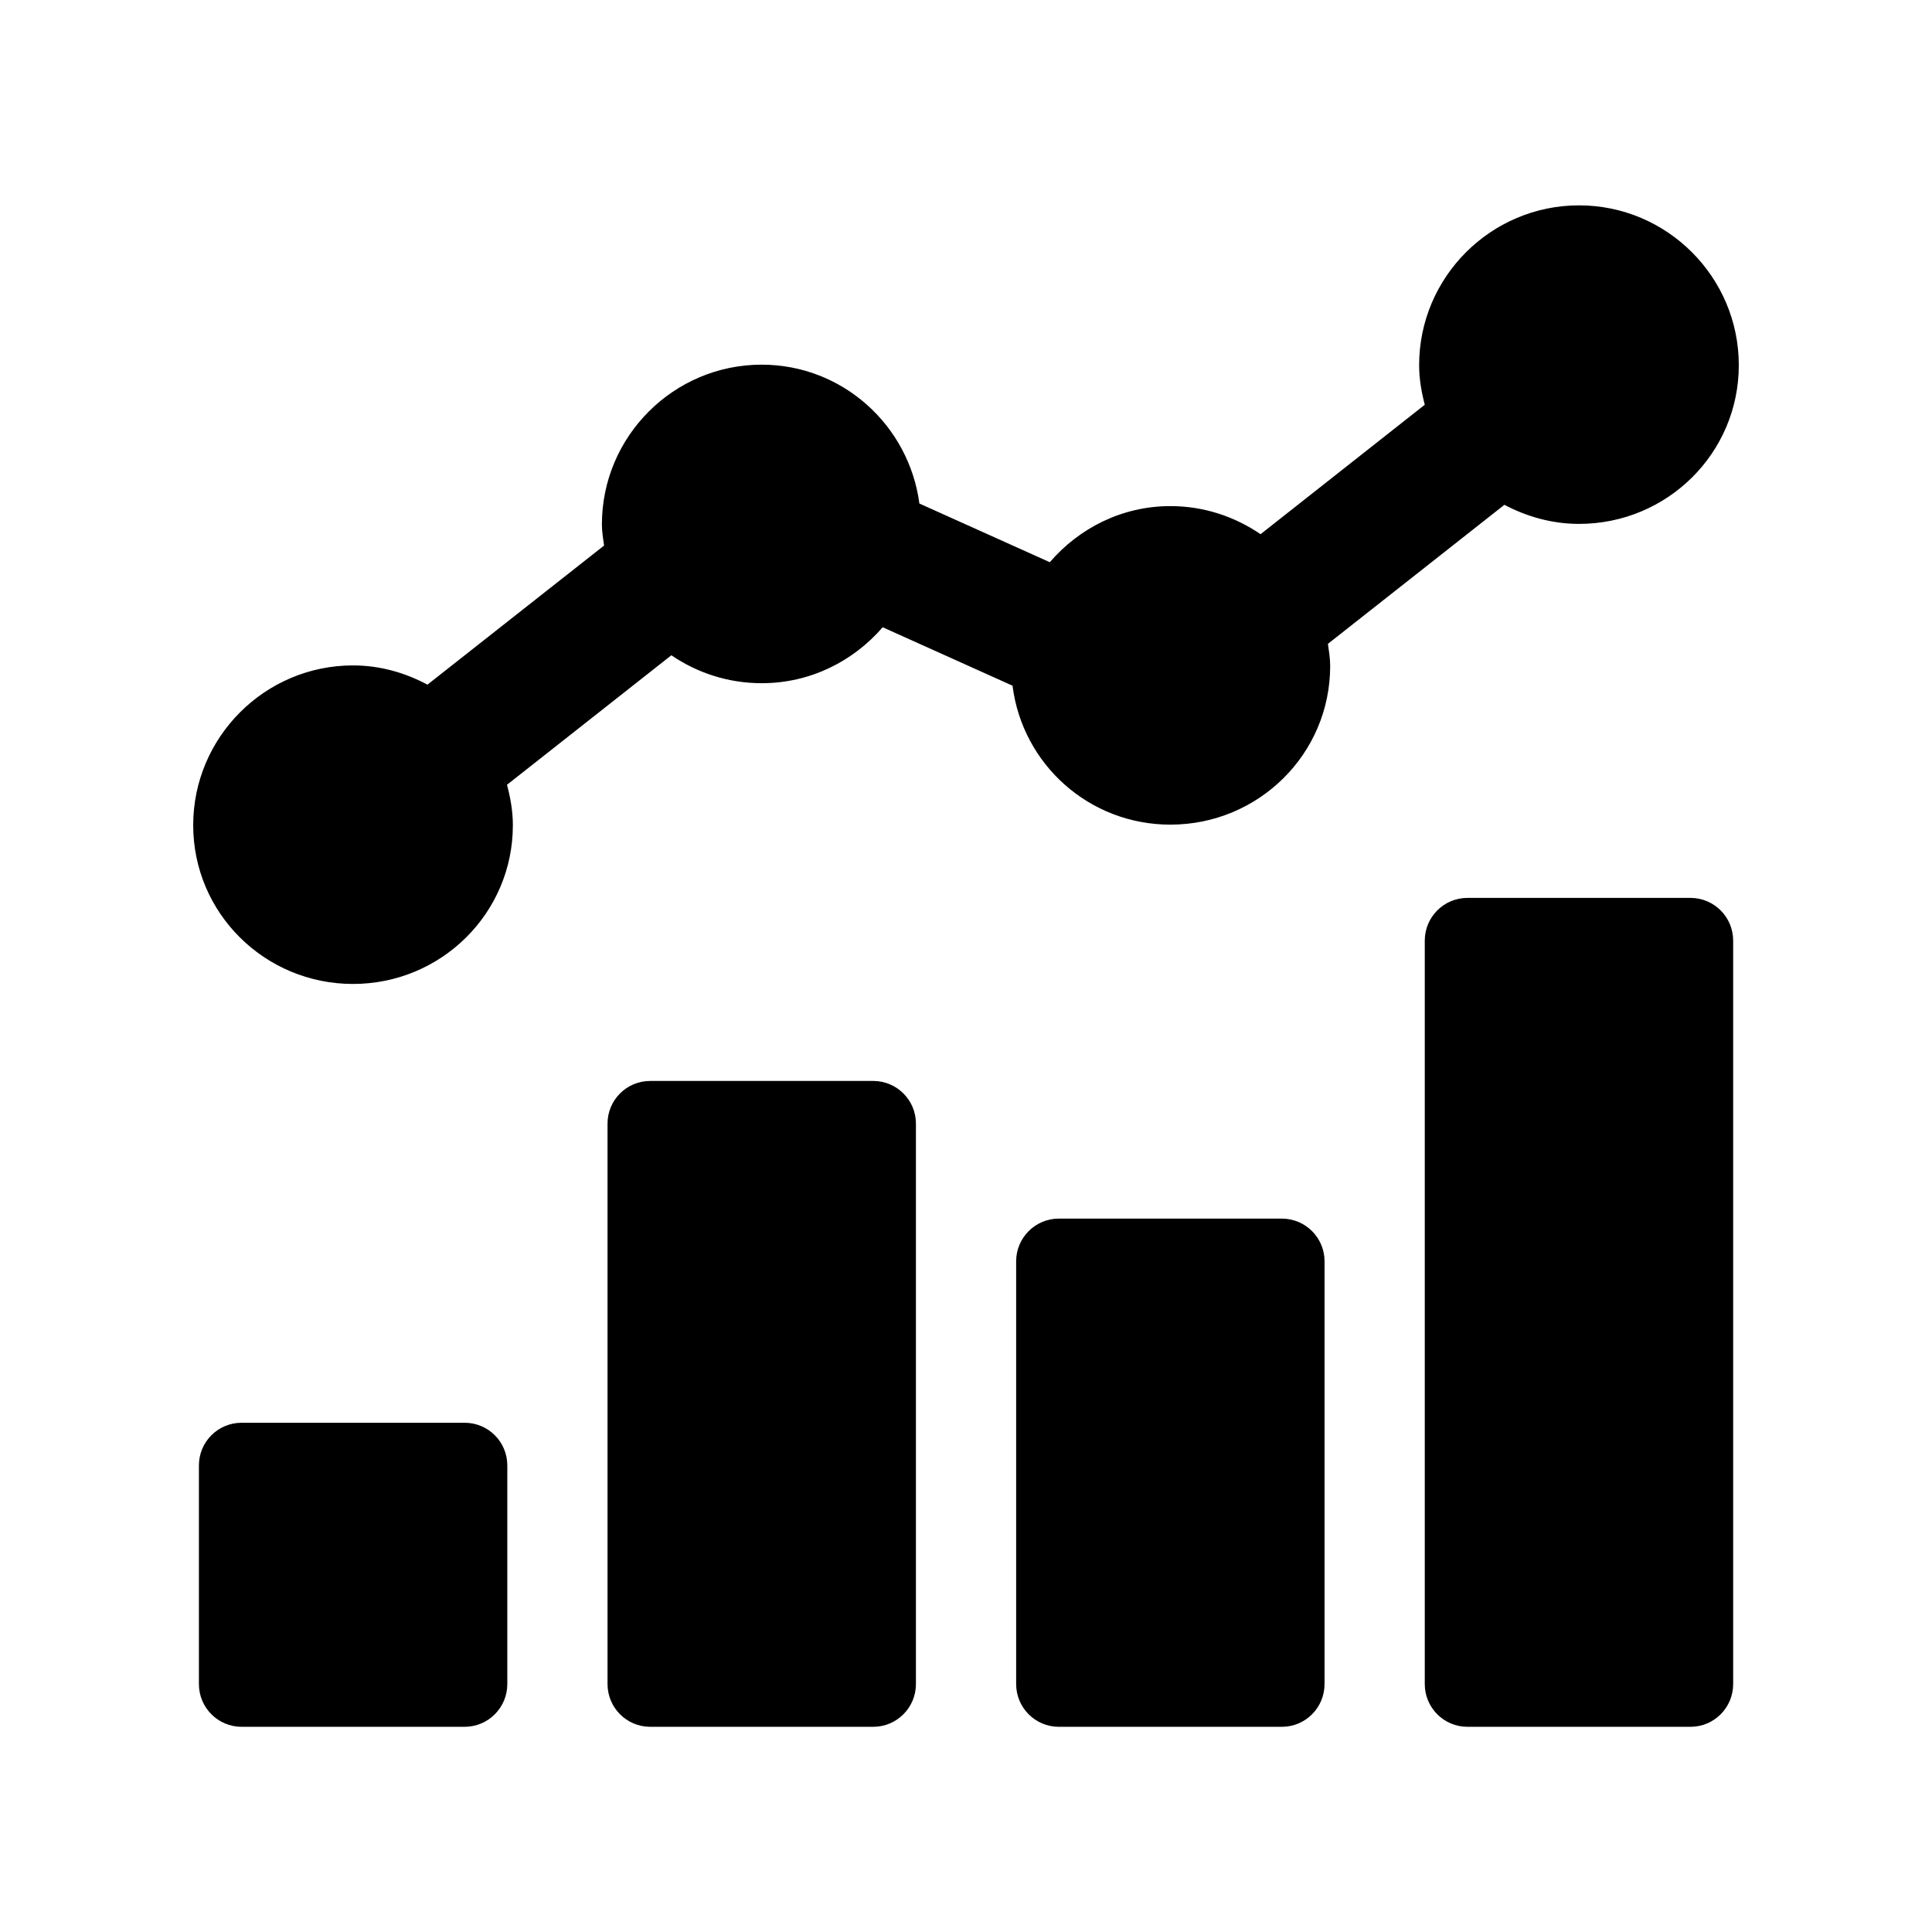
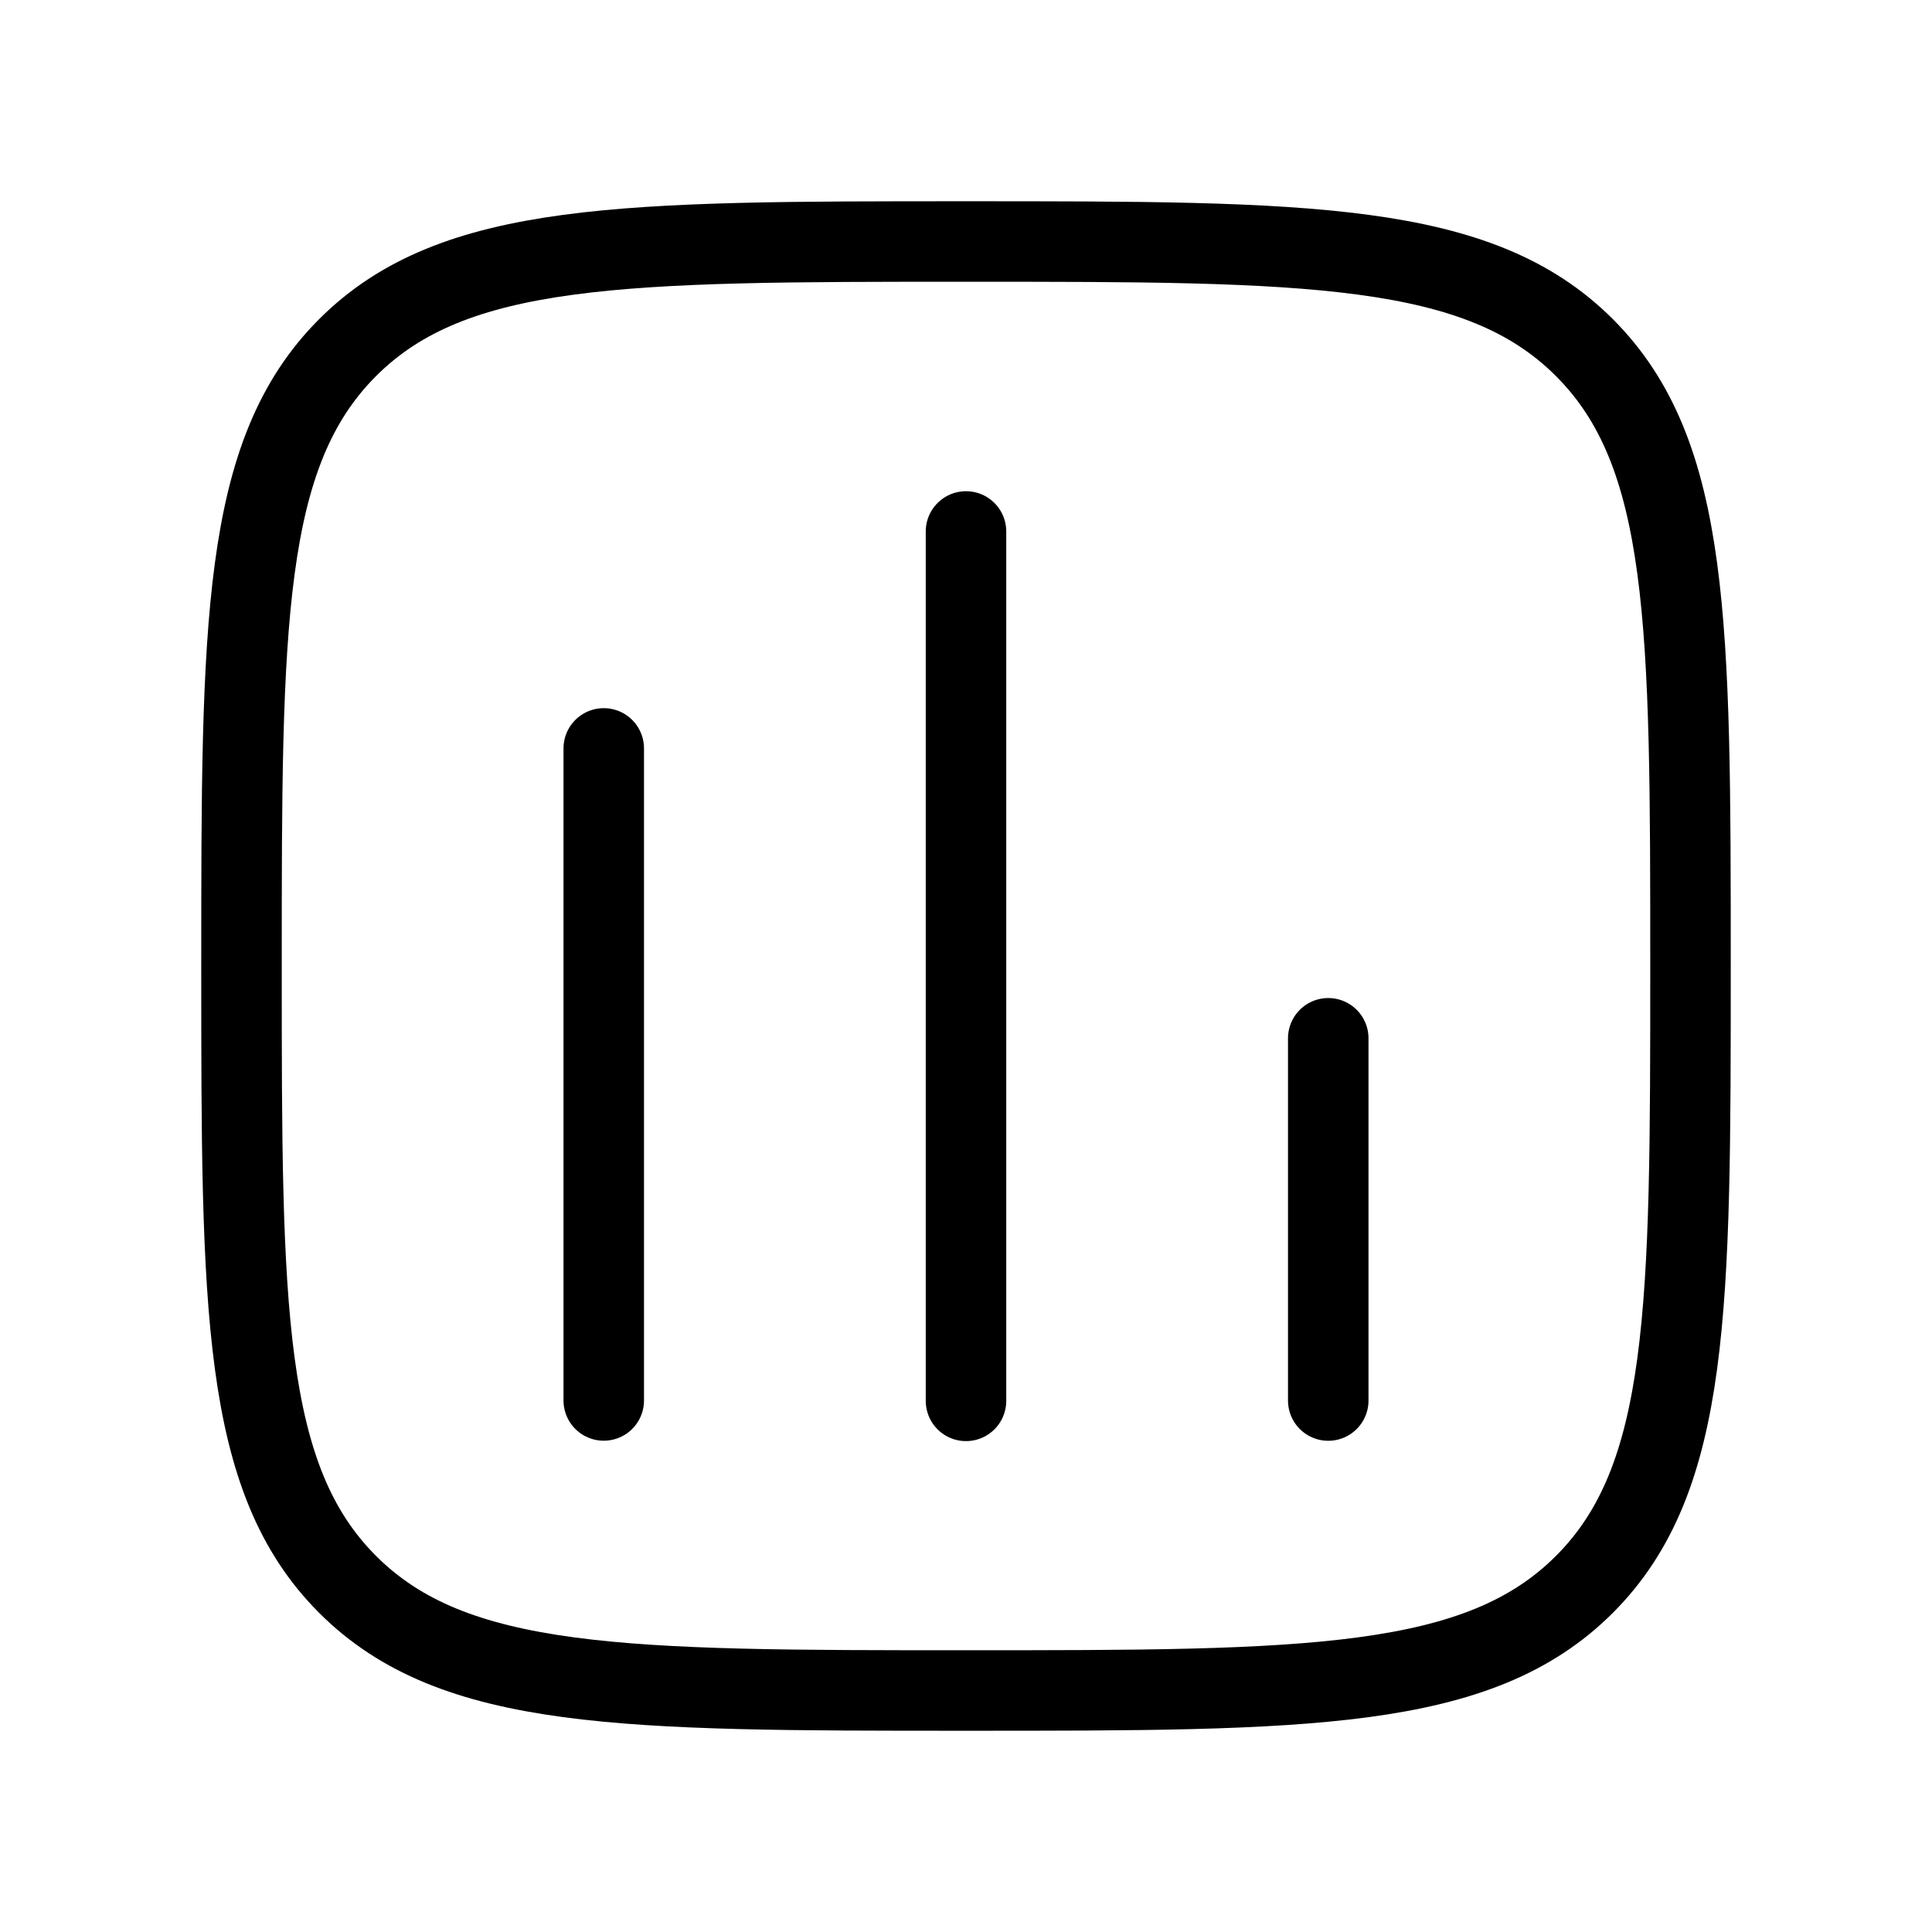
<svg xmlns="http://www.w3.org/2000/svg" width="2.4rem" height="2.4rem" viewBox="0 0 24 24" fill="none">
-   <path d="M5.772 17.674H3.001C2.708 17.674 2.471 17.911 2.471 18.204V20.92C2.471 21.213 2.708 21.451 3.001 21.451H5.772C6.065 21.451 6.302 21.213 6.302 20.92V18.204C6.302 17.911 6.065 17.674 5.772 17.674ZM10.848 13.428H8.077C7.784 13.428 7.547 13.665 7.547 13.958V20.92C7.547 21.213 7.784 21.451 8.077 21.451H10.848C11.14 21.451 11.378 21.213 11.378 20.92V13.958C11.378 13.665 11.14 13.428 10.848 13.428ZM15.924 15.138H13.153C12.86 15.138 12.623 15.376 12.623 15.668V20.92C12.623 21.213 12.86 21.451 13.153 21.451H15.924C16.217 21.451 16.454 21.213 16.454 20.92V15.668C16.454 15.376 16.217 15.138 15.924 15.138ZM21 11.154H18.229C17.936 11.154 17.699 11.392 17.699 11.685V20.92C17.699 21.213 17.936 21.451 18.229 21.451H21C21.293 21.451 21.53 21.213 21.53 20.92V11.685C21.53 11.392 21.293 11.154 21 11.154ZM18.688 6.271C18.966 6.417 19.278 6.508 19.615 6.508C20.709 6.508 21.6 5.631 21.6 4.536C21.6 3.442 20.709 2.551 19.615 2.551C18.521 2.551 17.629 3.442 17.629 4.536C17.629 4.707 17.658 4.87 17.699 5.028L15.659 6.636C15.339 6.417 14.954 6.287 14.539 6.287C13.938 6.287 13.405 6.561 13.041 6.984L11.421 6.255C11.292 5.285 10.467 4.53 9.462 4.53C8.368 4.53 7.477 5.421 7.477 6.515C7.477 6.605 7.492 6.69 7.504 6.777L5.31 8.505C5.033 8.357 4.721 8.266 4.385 8.266C3.291 8.266 2.4 9.157 2.4 10.251C2.4 11.345 3.291 12.223 4.385 12.223C5.479 12.223 6.371 11.345 6.371 10.251C6.371 10.077 6.341 9.91 6.298 9.749L8.34 8.14C8.659 8.358 9.046 8.487 9.462 8.487C10.066 8.487 10.6 8.214 10.965 7.792L12.578 8.518C12.701 9.494 13.529 10.244 14.539 10.244C15.633 10.244 16.524 9.367 16.524 8.273C16.524 8.179 16.509 8.089 16.496 7.998L18.688 6.271Z" fill="currentColor" />
+   <path d="M3 12C3 7.757 3 5.636 4.318 4.318C5.636 3 7.757 3 12 3C16.243 3 18.364 3 19.682 4.318C21 5.636 21 7.757 21 12C21 16.243 21 18.364 19.682 19.682C18.364 21 16.243 21 12 21C7.757 21 5.636 21 4.318 19.682C3 18.364 3 16.243 3 12Z" stroke="currentColor" />
+   <path d="M7.5 17.397V9.297" stroke="currentColor" stroke-linecap="round" />
+   <path d="M12 17.402V6.602" stroke="currentColor" stroke-linecap="round" />
+   <path d="M16.5 17.398V12.898" stroke="currentColor" stroke-linecap="round" />
</svg>
